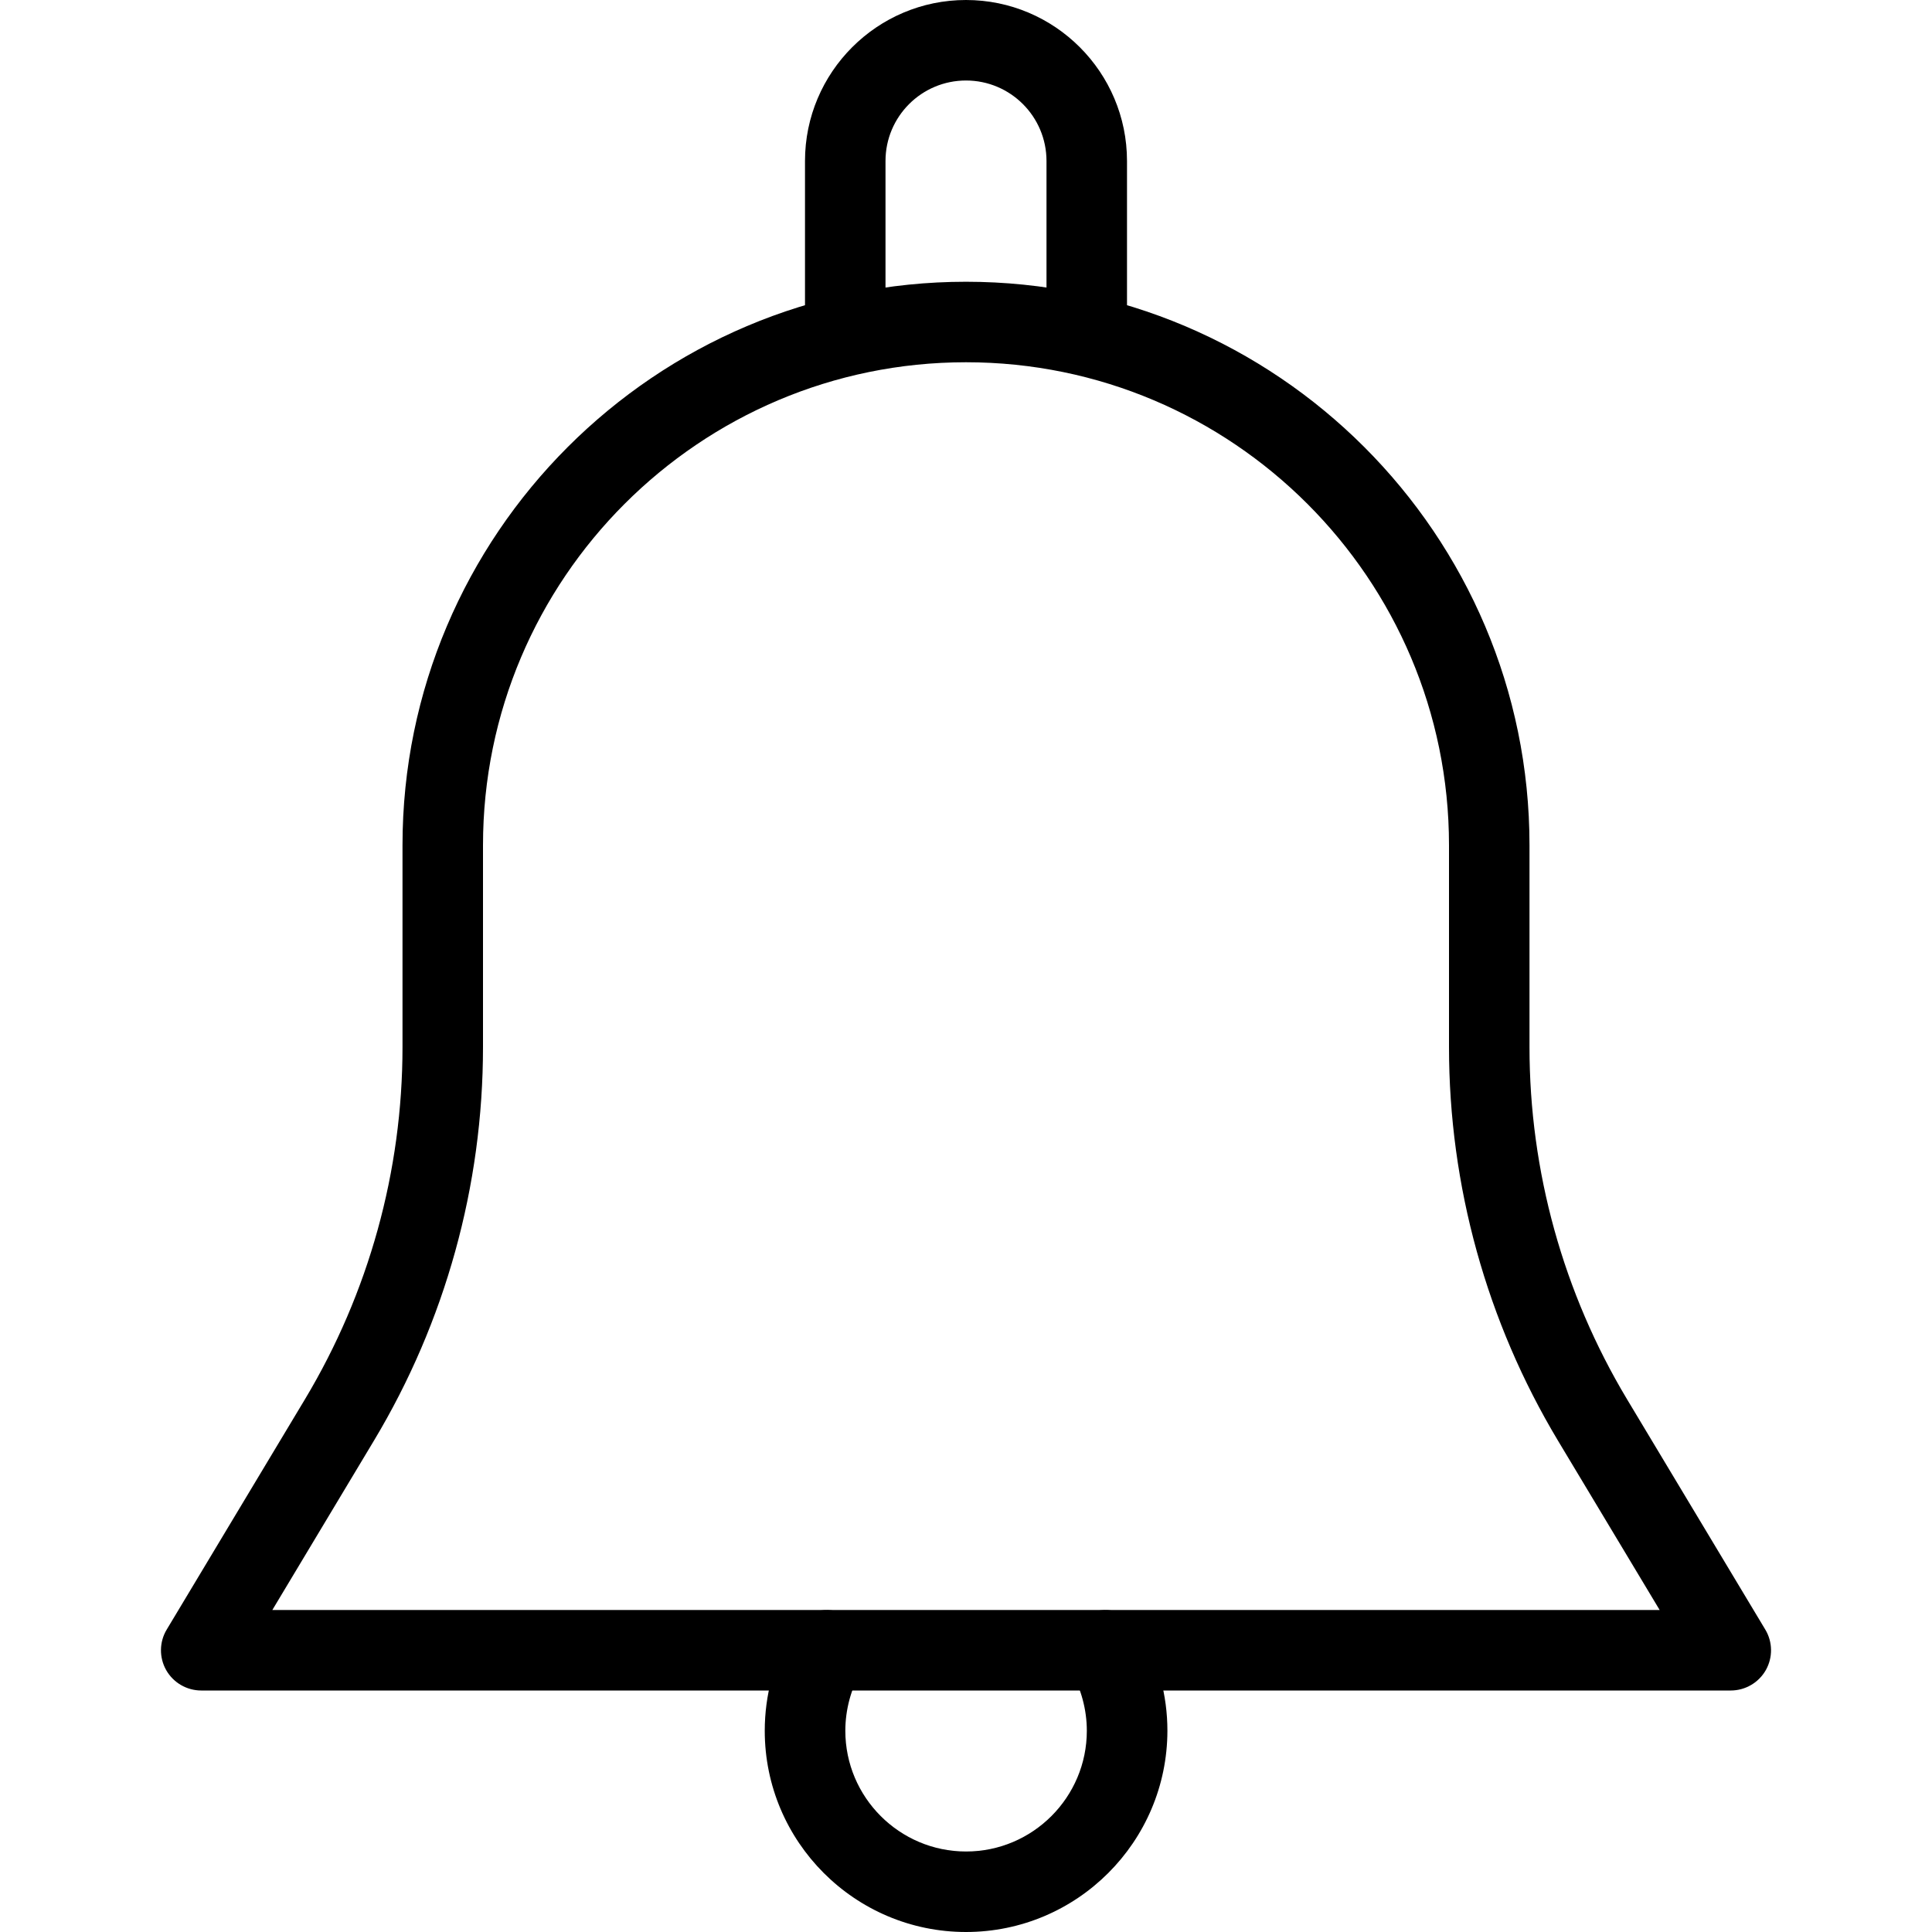
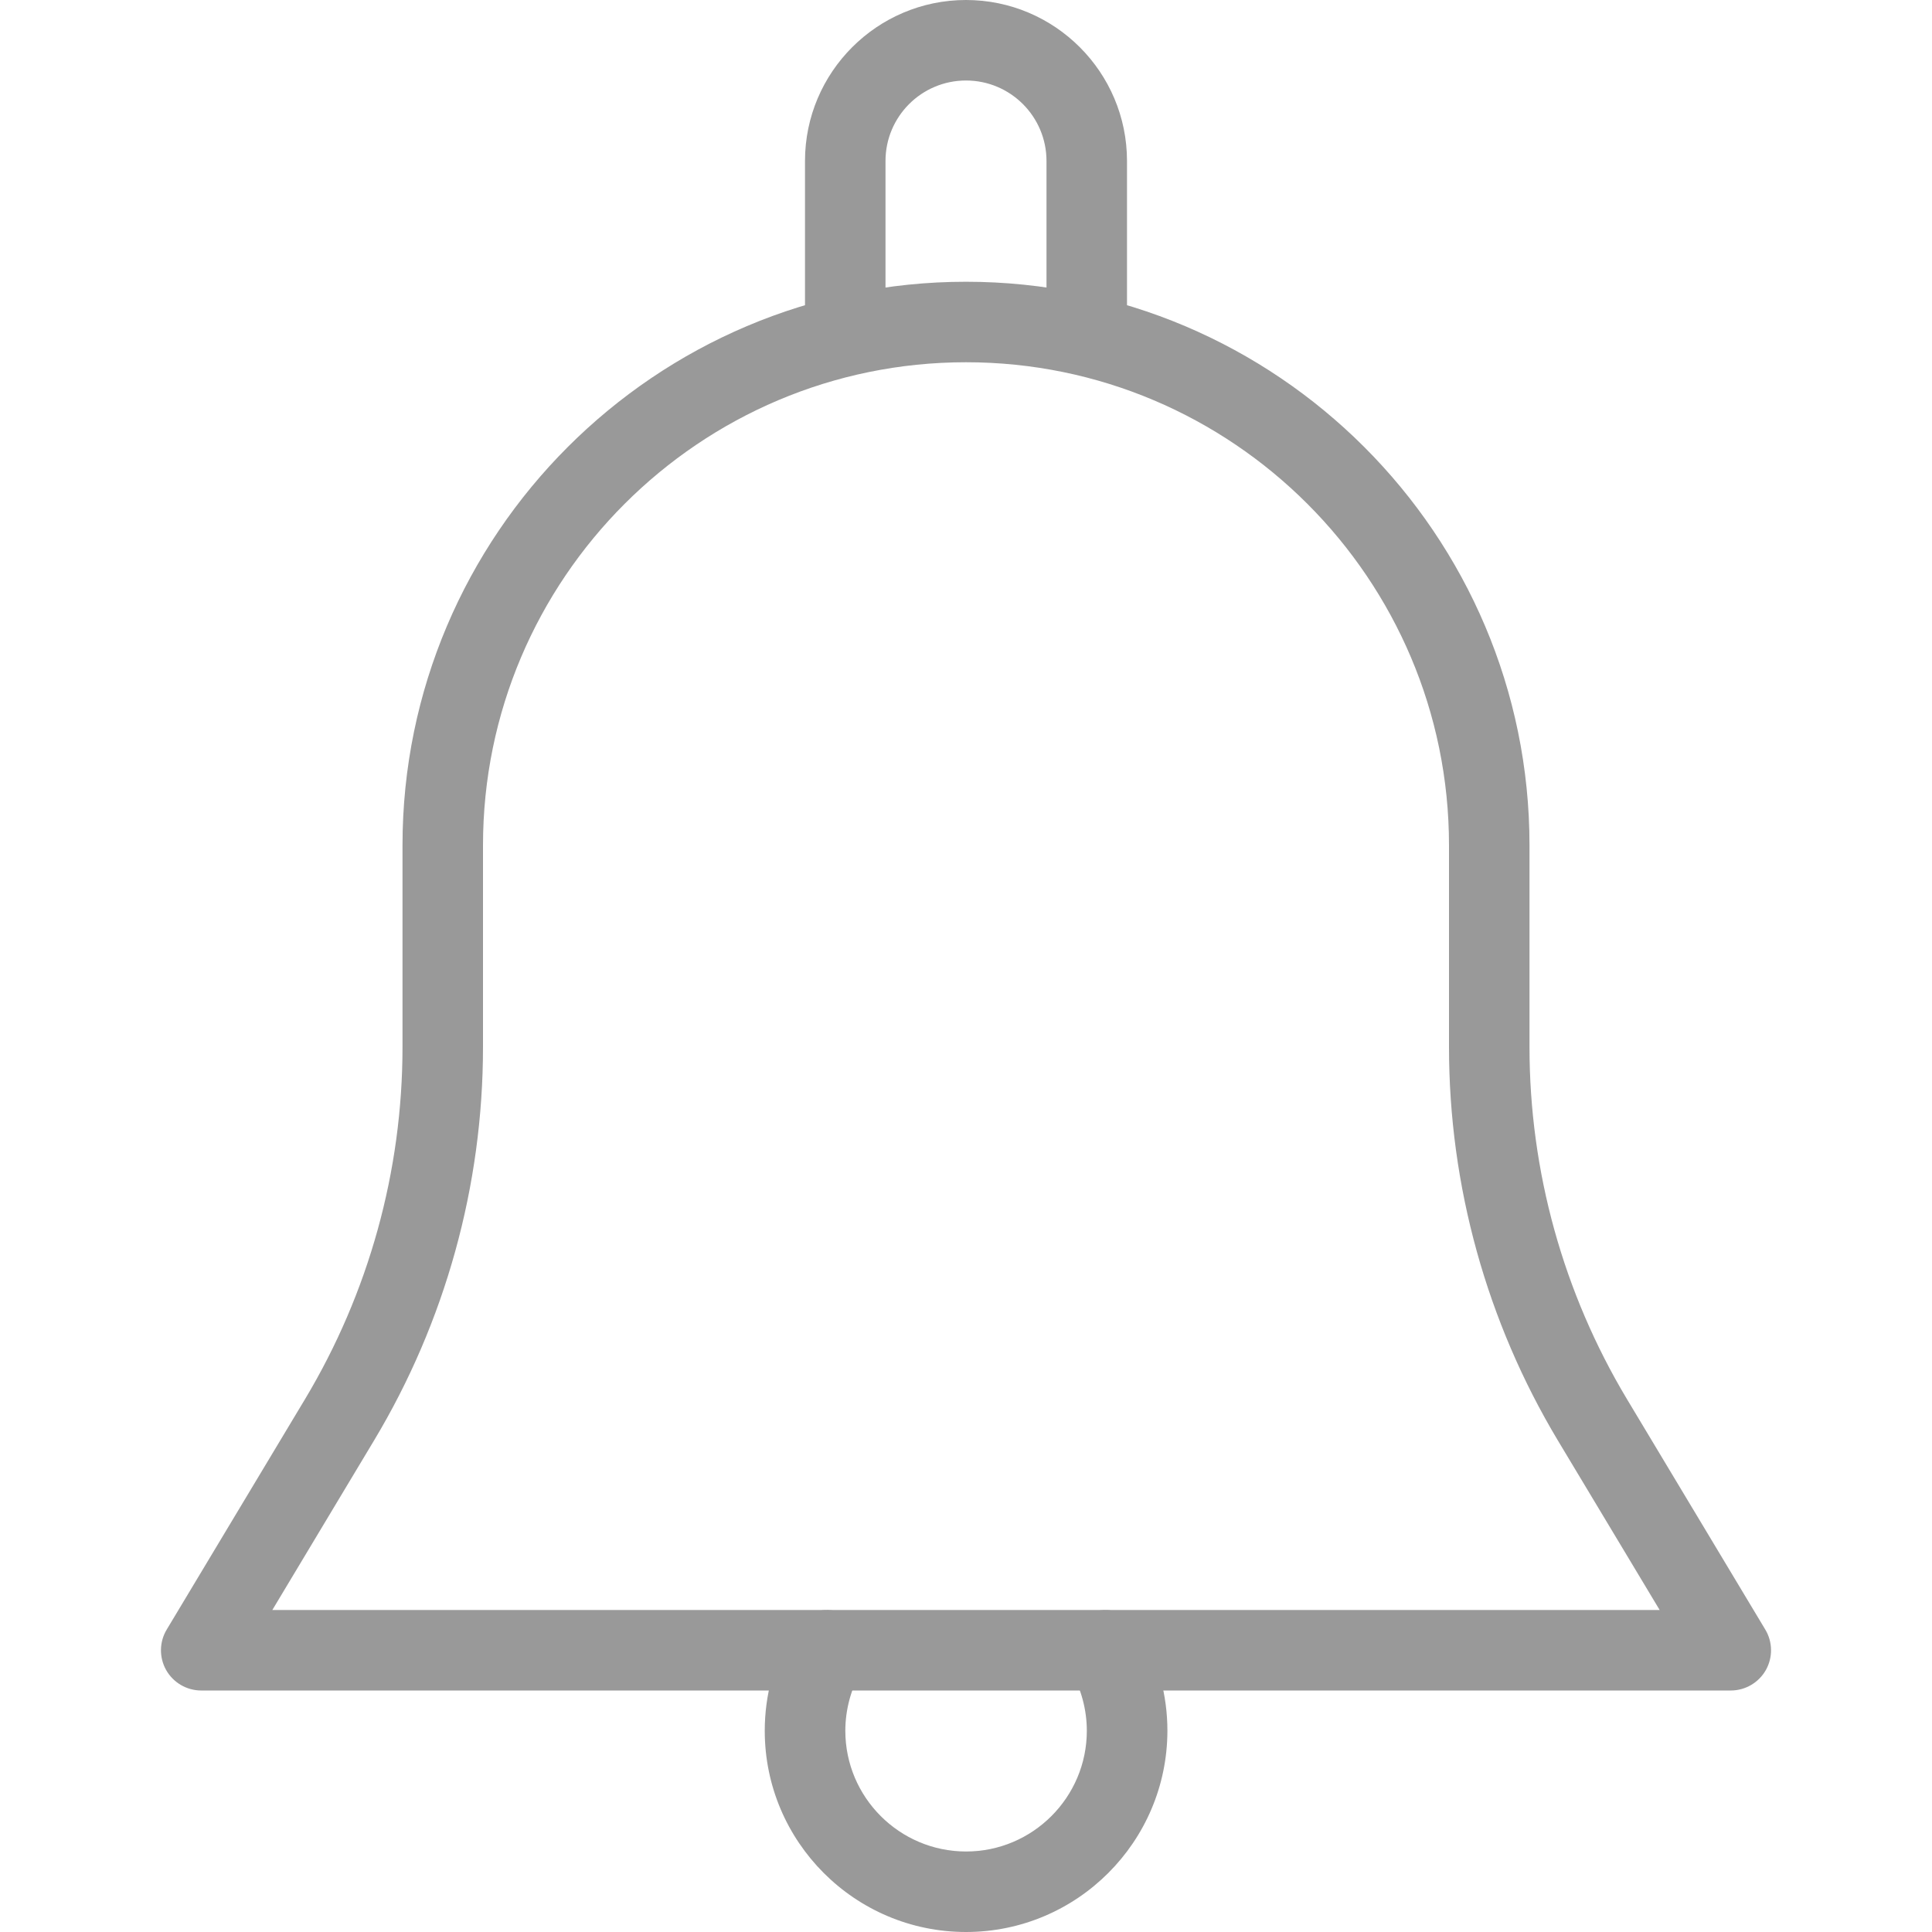
- <svg xmlns="http://www.w3.org/2000/svg" version="1.1" id="Capa_1" x="0px" y="0px" viewBox="0 0 512 512" style="enable-background:new 0 0 512 512;" xml:space="preserve">
+ <svg xmlns="http://www.w3.org/2000/svg" version="1.1" fill="#999" id="Capa_1" x="0px" y="0px" viewBox="0 0 512 512" style="enable-background:new 0 0 512 512;" xml:space="preserve">
  <g>
    <g>
      <path d="M467.819,431.851l-36.651-61.056c-16.896-28.181-25.835-60.437-25.835-93.312V224    c0-82.325-67.008-149.333-149.333-149.333S106.667,141.675,106.667,224v53.483c0,32.875-8.939,65.131-25.835,93.312    l-36.651,61.056c-1.984,3.285-2.027,7.403-0.149,10.731c1.899,3.349,5.461,5.419,9.301,5.419h405.333    c3.84,0,7.403-2.069,9.301-5.419C469.845,439.253,469.803,435.136,467.819,431.851z M72.171,426.667l26.944-44.907    C118.016,350.272,128,314.219,128,277.483V224c0-70.592,57.408-128,128-128s128,57.408,128,128v53.483    c0,36.736,9.984,72.789,28.864,104.277l26.965,44.907H72.171z" />
    </g>
  </g>
  <g>
    <g>
      <path d="M256,0c-23.531,0-42.667,19.136-42.667,42.667v42.667C213.333,91.221,218.112,96,224,96s10.667-4.779,10.667-10.667    V42.667c0-11.776,9.557-21.333,21.333-21.333s21.333,9.557,21.333,21.333v42.667C277.333,91.221,282.112,96,288,96    s10.667-4.779,10.667-10.667V42.667C298.667,19.136,279.531,0,256,0z" />
    </g>
  </g>
  <g>
    <g>
      <path d="M302.165,431.936c-3.008-5.077-9.515-6.741-14.613-3.819c-5.099,2.987-6.805,9.536-3.819,14.613    c2.773,4.715,4.288,10.368,4.288,15.936c0,17.643-14.357,32-32,32c-17.643,0-32-14.357-32-32c0-5.568,1.515-11.221,4.288-15.936    c2.965-5.099,1.259-11.627-3.819-14.613c-5.141-2.923-11.627-1.259-14.613,3.819c-4.715,8.064-7.211,17.301-7.211,26.731    C202.667,488.085,226.581,512,256,512s53.333-23.915,53.376-53.333C309.376,449.237,306.88,440,302.165,431.936z" />
    </g>
  </g>
  <g>
</g>
  <g>
</g>
  <g>
</g>
  <g>
</g>
  <g>
</g>
  <g>
</g>
  <g>
</g>
  <g>
</g>
  <g>
</g>
  <g>
</g>
  <g>
</g>
  <g>
</g>
  <g>
</g>
  <g>
</g>
  <g>
</g>
</svg>
